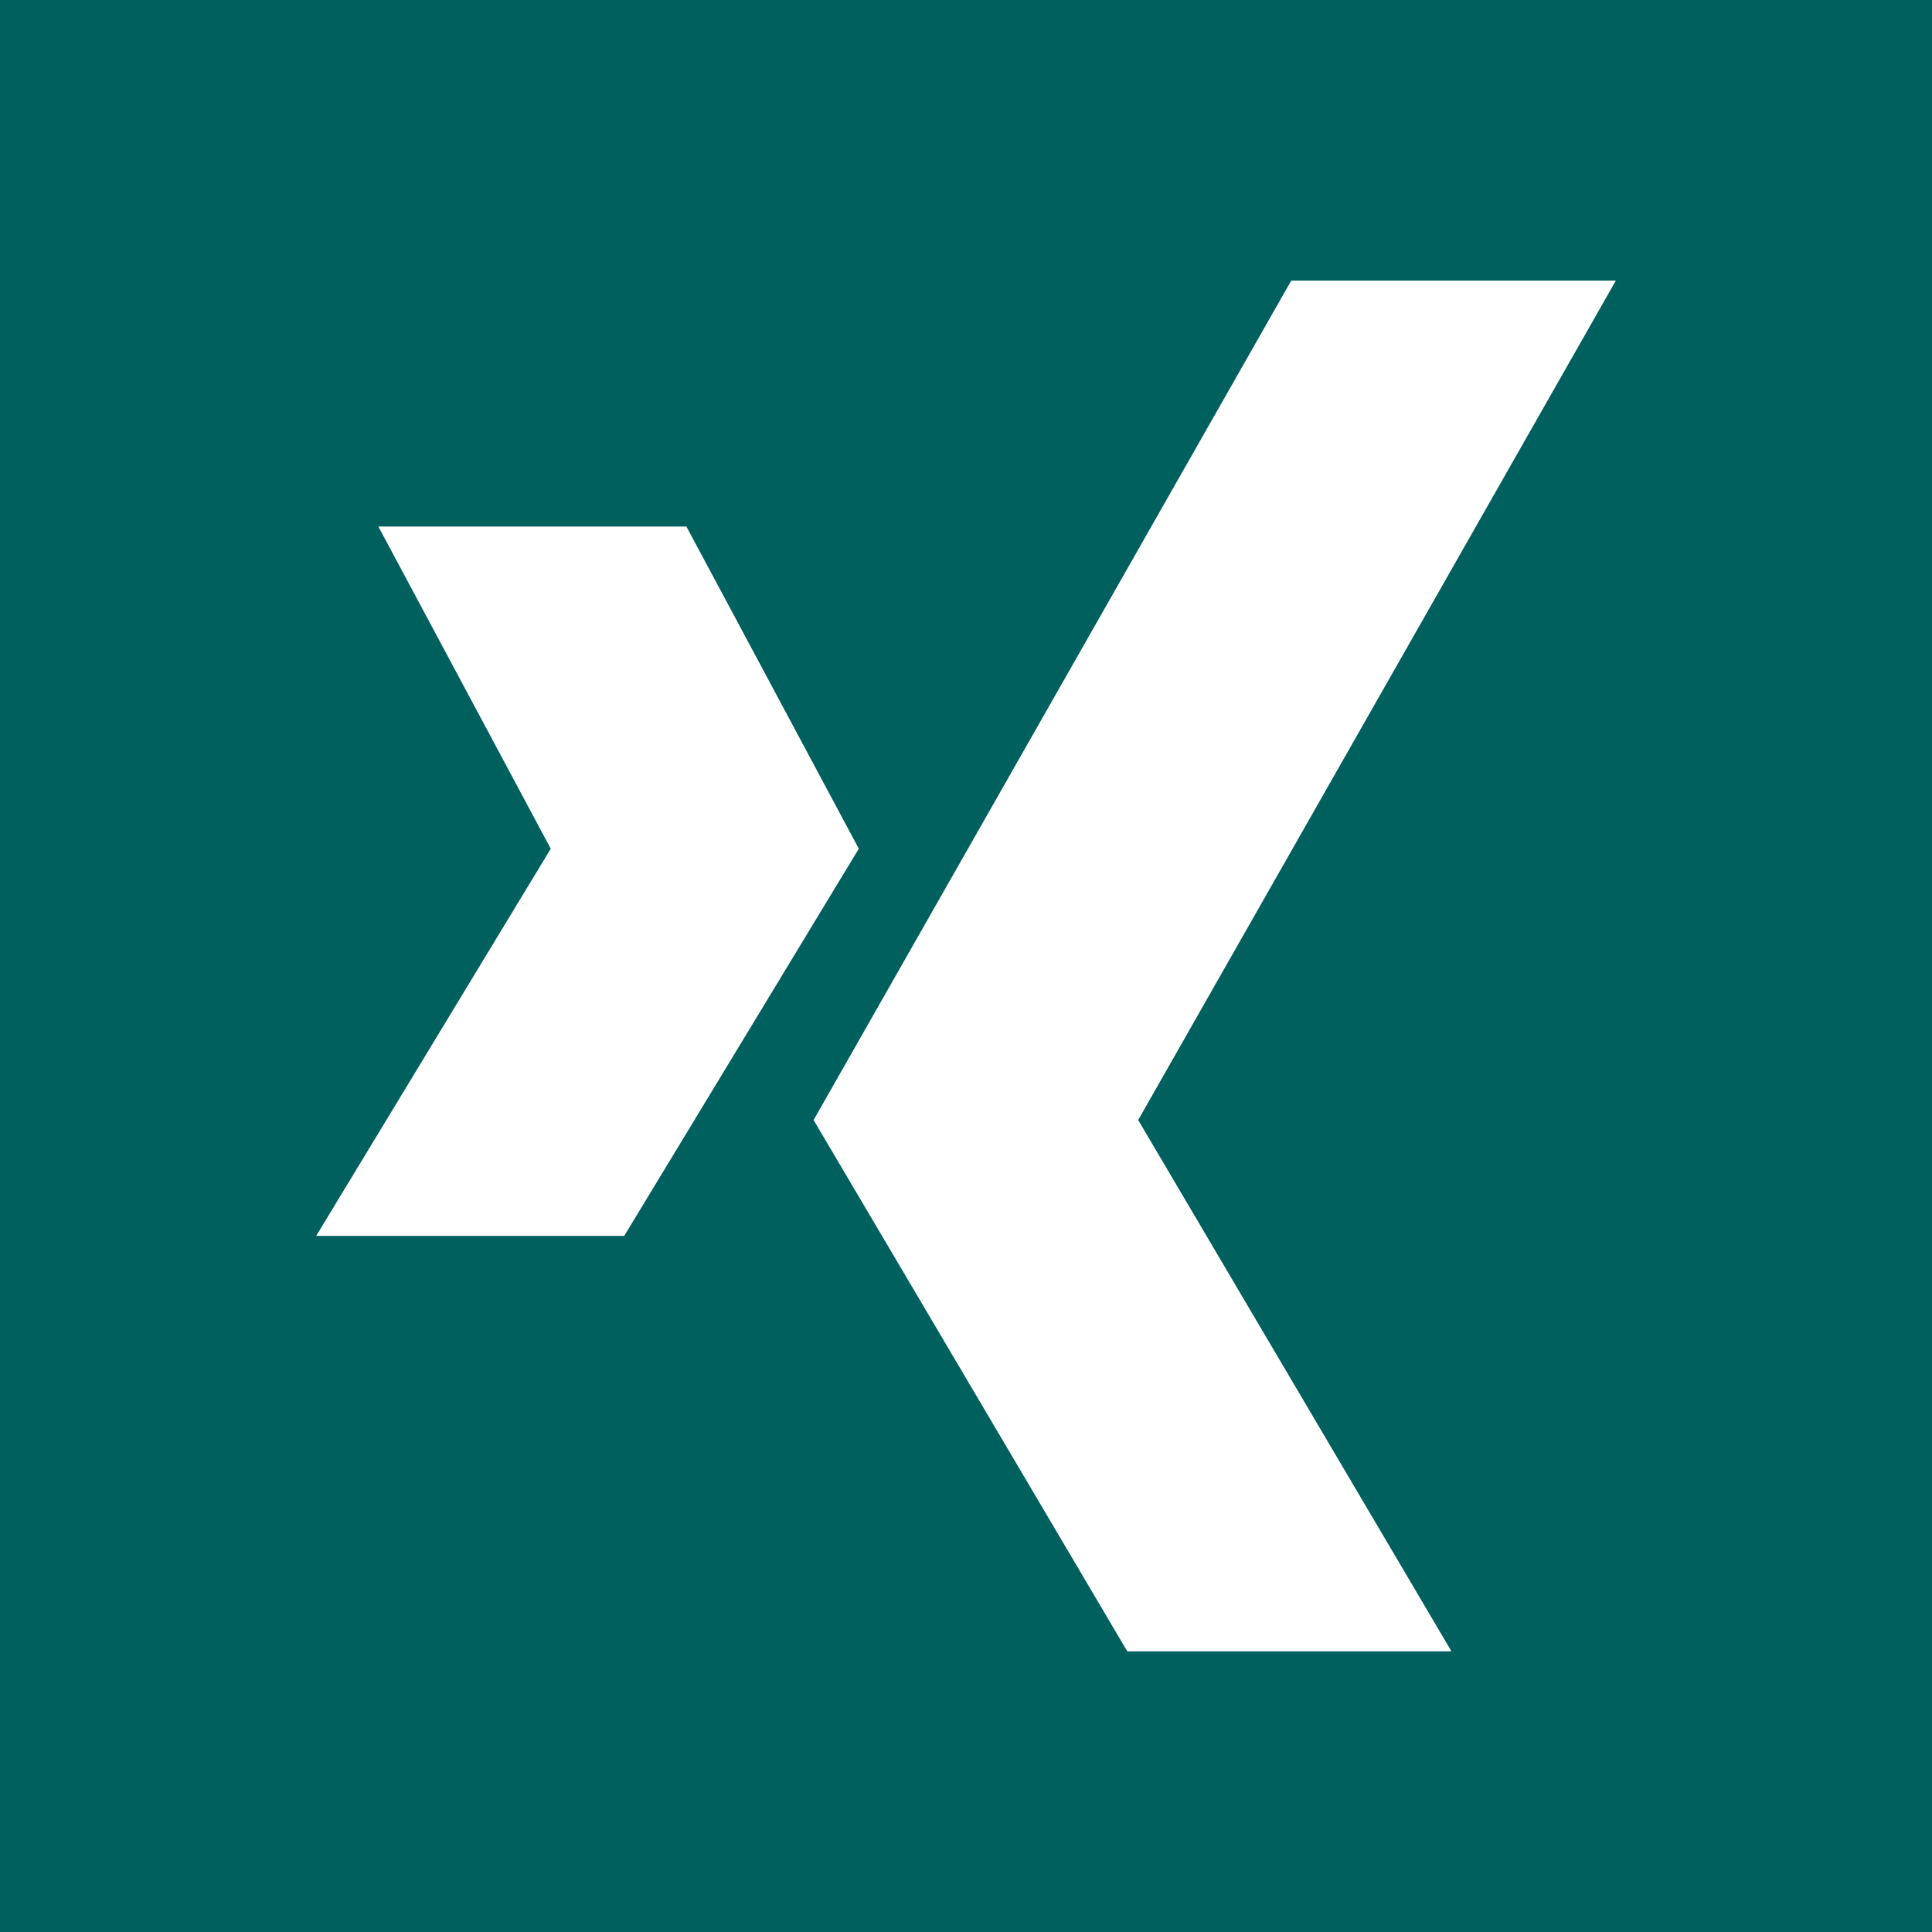
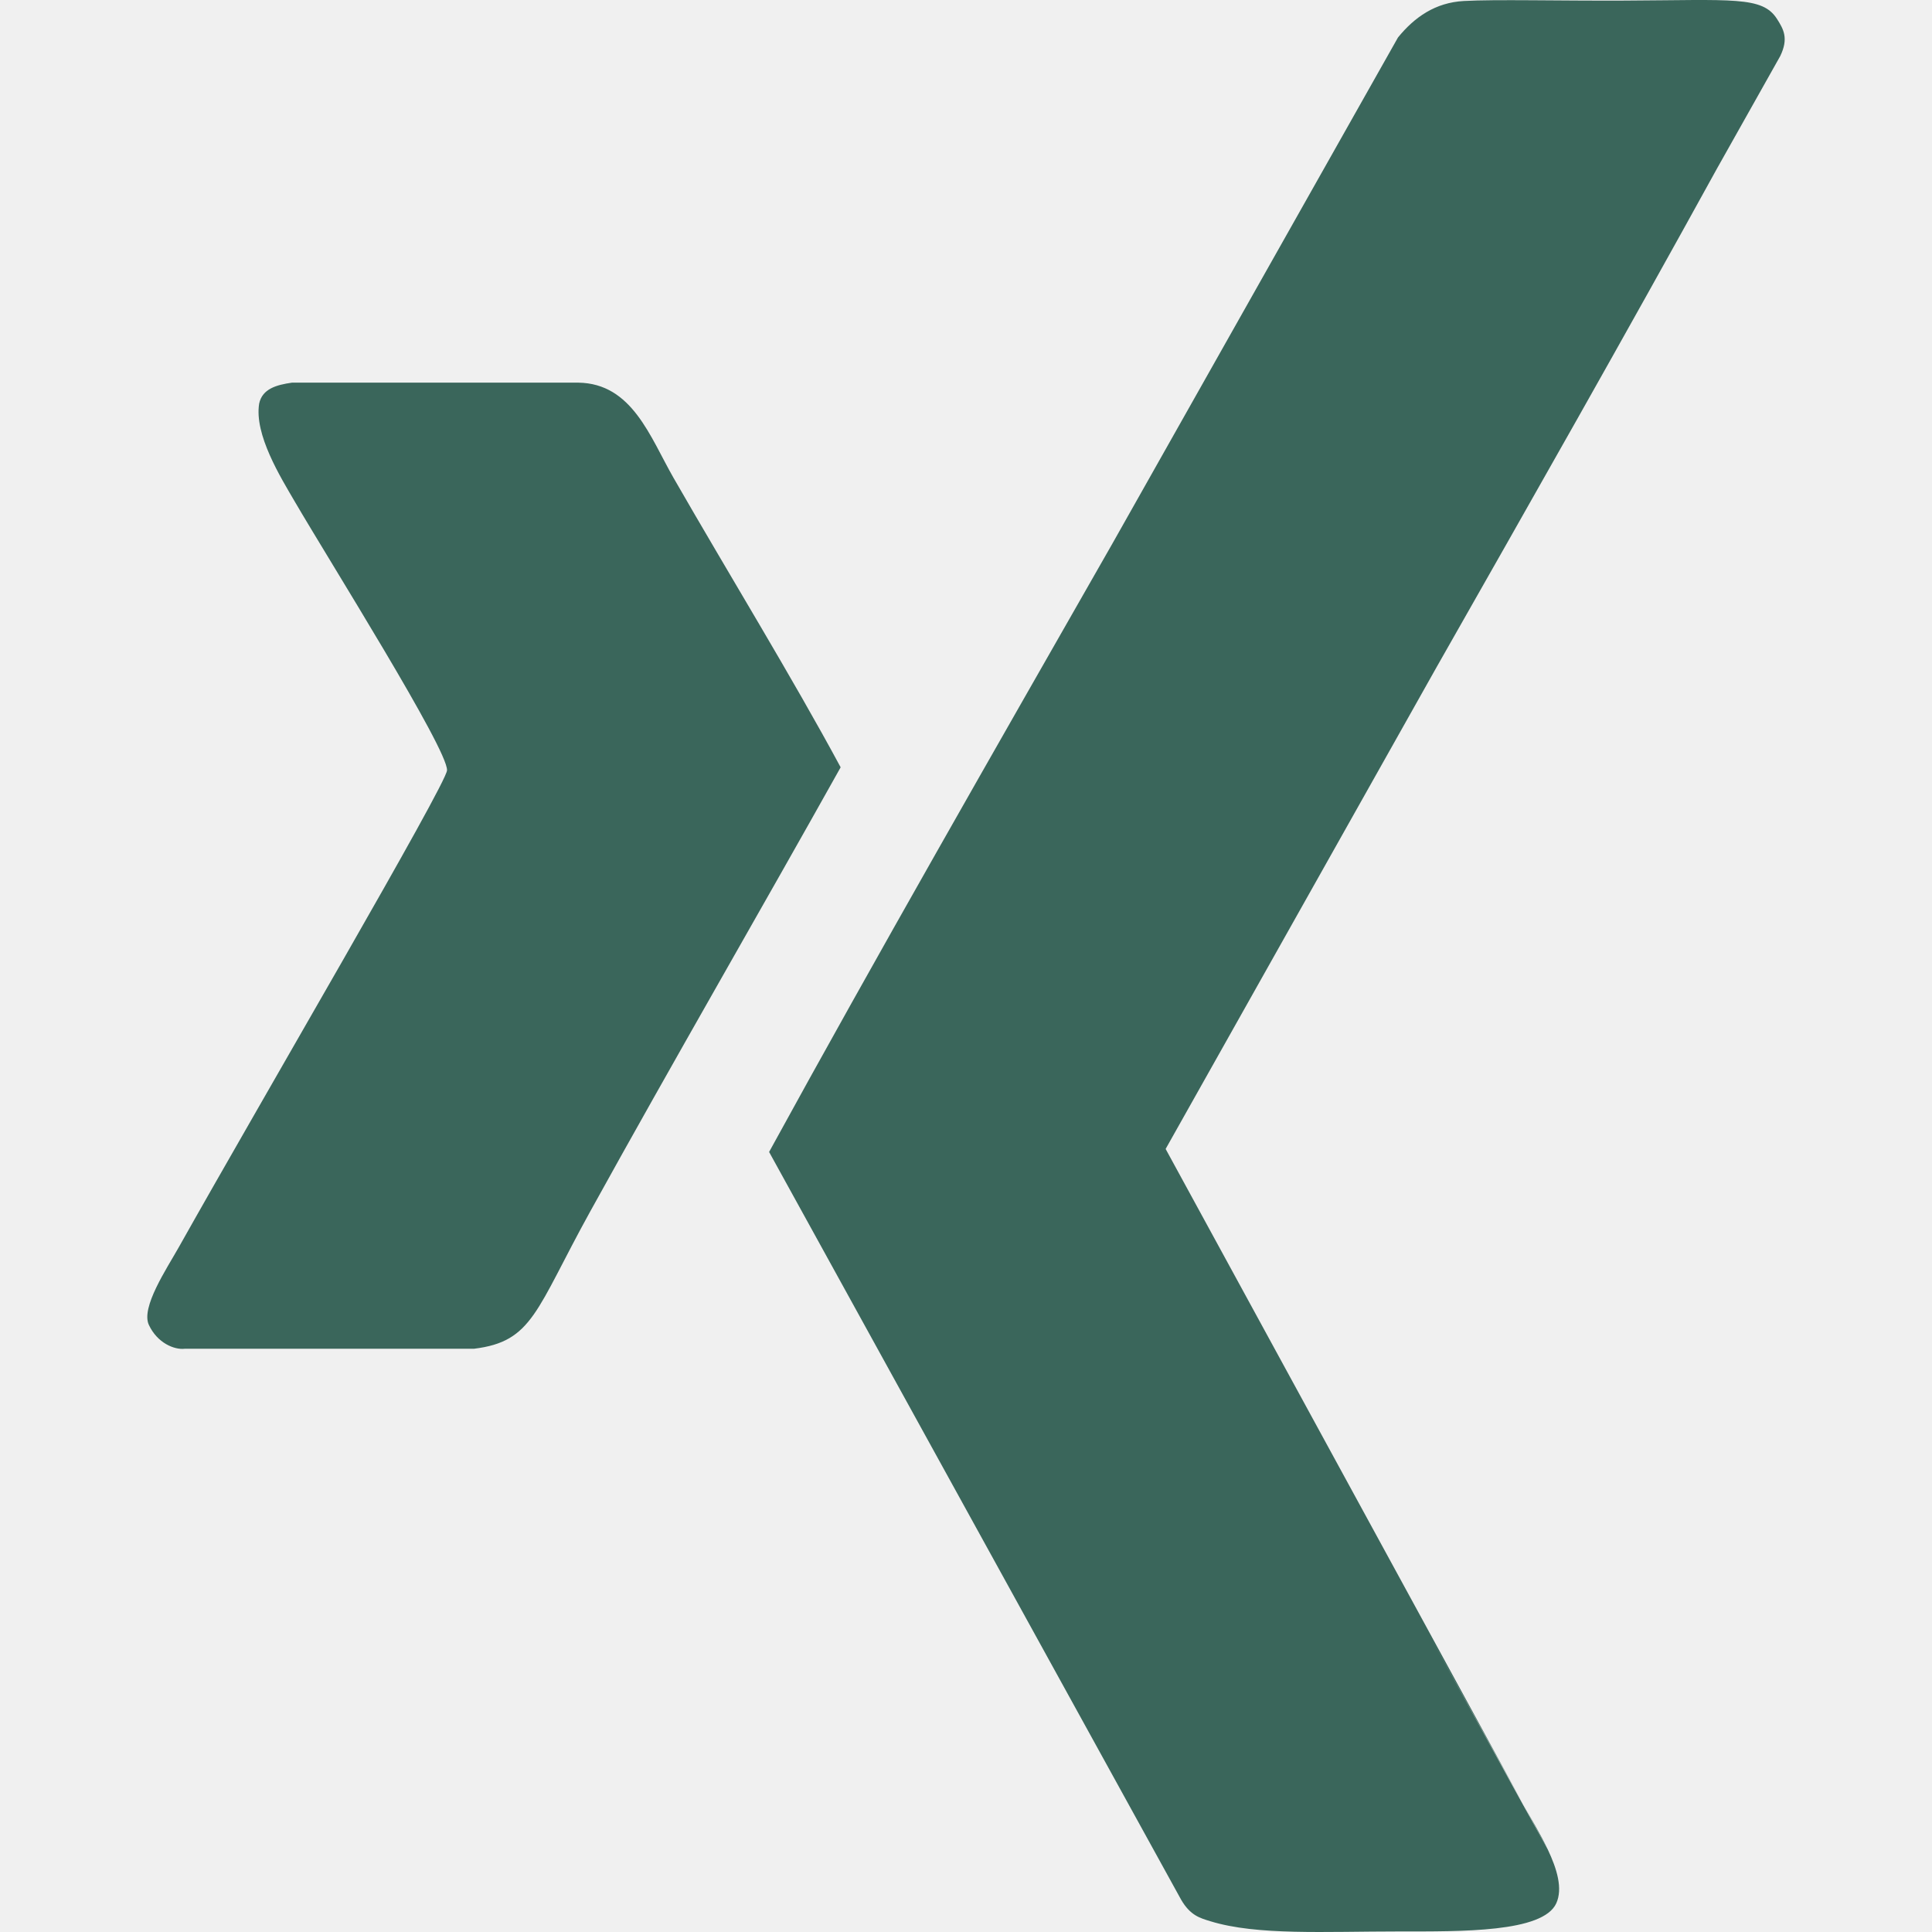
- <svg xmlns="http://www.w3.org/2000/svg" version="1.1" id="Capa_1" x="0px" y="0px" viewBox="0 0 455.731 455.731" style="enable-background:new 0 0 455.731 455.731;" xml:space="preserve">
+ <svg xmlns="http://www.w3.org/2000/svg" version="1.1" id="Layer_1" x="0px" y="0px" viewBox="0 0 511.997 511.997" style="enable-background:new 0 0 511.997 511.997;" xml:space="preserve">
  <g>
-     <rect x="0" y="0" style="fill:#00605E;" width="455.731" height="455.731" />
-     <g>
-       <polygon style="fill:#FFFFFF;" points="161.915,124.199 89.249,124.199 129.915,200.199 74.582,291.532 147.249,291.532     202.582,200.199   " />
-       <polygon style="fill:#FFFFFF;" points="304.582,66.199 381.149,66.199 268.482,264.199 342.382,389.532 265.916,389.532     191.916,264.199   " />
-     </g>
+     <path style="fill:#3A665B;" d="M470.908,4.999c-3.871-6.054-11.644-4.975-40.457-4.842c-17.287,0.083-34.047-0.363-42.514,0.106   c-7.604,0.419-13.085,4.302-17.461,9.671l-14.164,25.097l-61.528,109.045c-31.234,54.735-62.631,109.457-90.964,161.204   l85.341,154.877l23.83,43.248c2.469,4.273,5.1,4.919,7.776,5.744c12.36,3.806,30.423,2.699,49.953,2.699   c16.585,0,38.143,0.3,41.698-7.441c1.777-3.873,0.221-9.071-2.249-14.29c0,0-13.658-24.632-31.555-57.161   c8.31,15.021,16.679,30.117,25.101,45.327l-94.811-173.8c2.137,4.067,4.297,8.12,6.449,12.179c-2.3-4.319-4.462-8.4-6.449-12.179   l71.787-127.65c24.9-43.814,49.867-87.726,74.328-132.169l0.092-0.167l0.024-0.037c-0.007,0.01-0.012,0.02-0.017,0.027   l16.653-29.614C474.051,10.16,472.654,7.737,470.908,4.999z" />
+     <path style="fill:#3A665B;" d="M403.74,478.333c-0.009-0.017-0.017-0.029-0.026-0.046l6.454,11.833   C408.218,485.997,405.686,481.856,403.74,478.333z" />
+     <path style="fill:#3A665B;" d="M178.524,126.693c-6.253-10.893-10.978-25.094-25.283-25.288c-25.285,0-50.58,0-75.863,0   c-4.139,0.593-7.85,1.634-8.693,5.531c-1.353,8.212,5.64,19.488,9.494,26.087c8.966,15.397,40.529,65.566,40.287,71.111   c-0.157,3.718-49.61,88.145-71.107,126.432c-3.198,5.684-10.07,15.927-7.909,20.546c2.261,4.829,6.751,6.63,9.478,6.323   c25.551,0,51.106,0,76.66,0c15.66-1.907,16.355-10.189,30.807-36.353c22.124-40.05,45.712-80.742,66.383-117.739   C210.002,179.602,193.015,151.937,178.524,126.693z" />
  </g>
  <g>
</g>
  <g>
</g>
  <g>
</g>
  <g>
</g>
  <g>
</g>
  <g>
</g>
  <g>
</g>
  <g>
</g>
  <g>
</g>
  <g>
</g>
  <g>
</g>
  <g>
</g>
  <g>
</g>
  <g>
</g>
  <g>
</g>
</svg>
